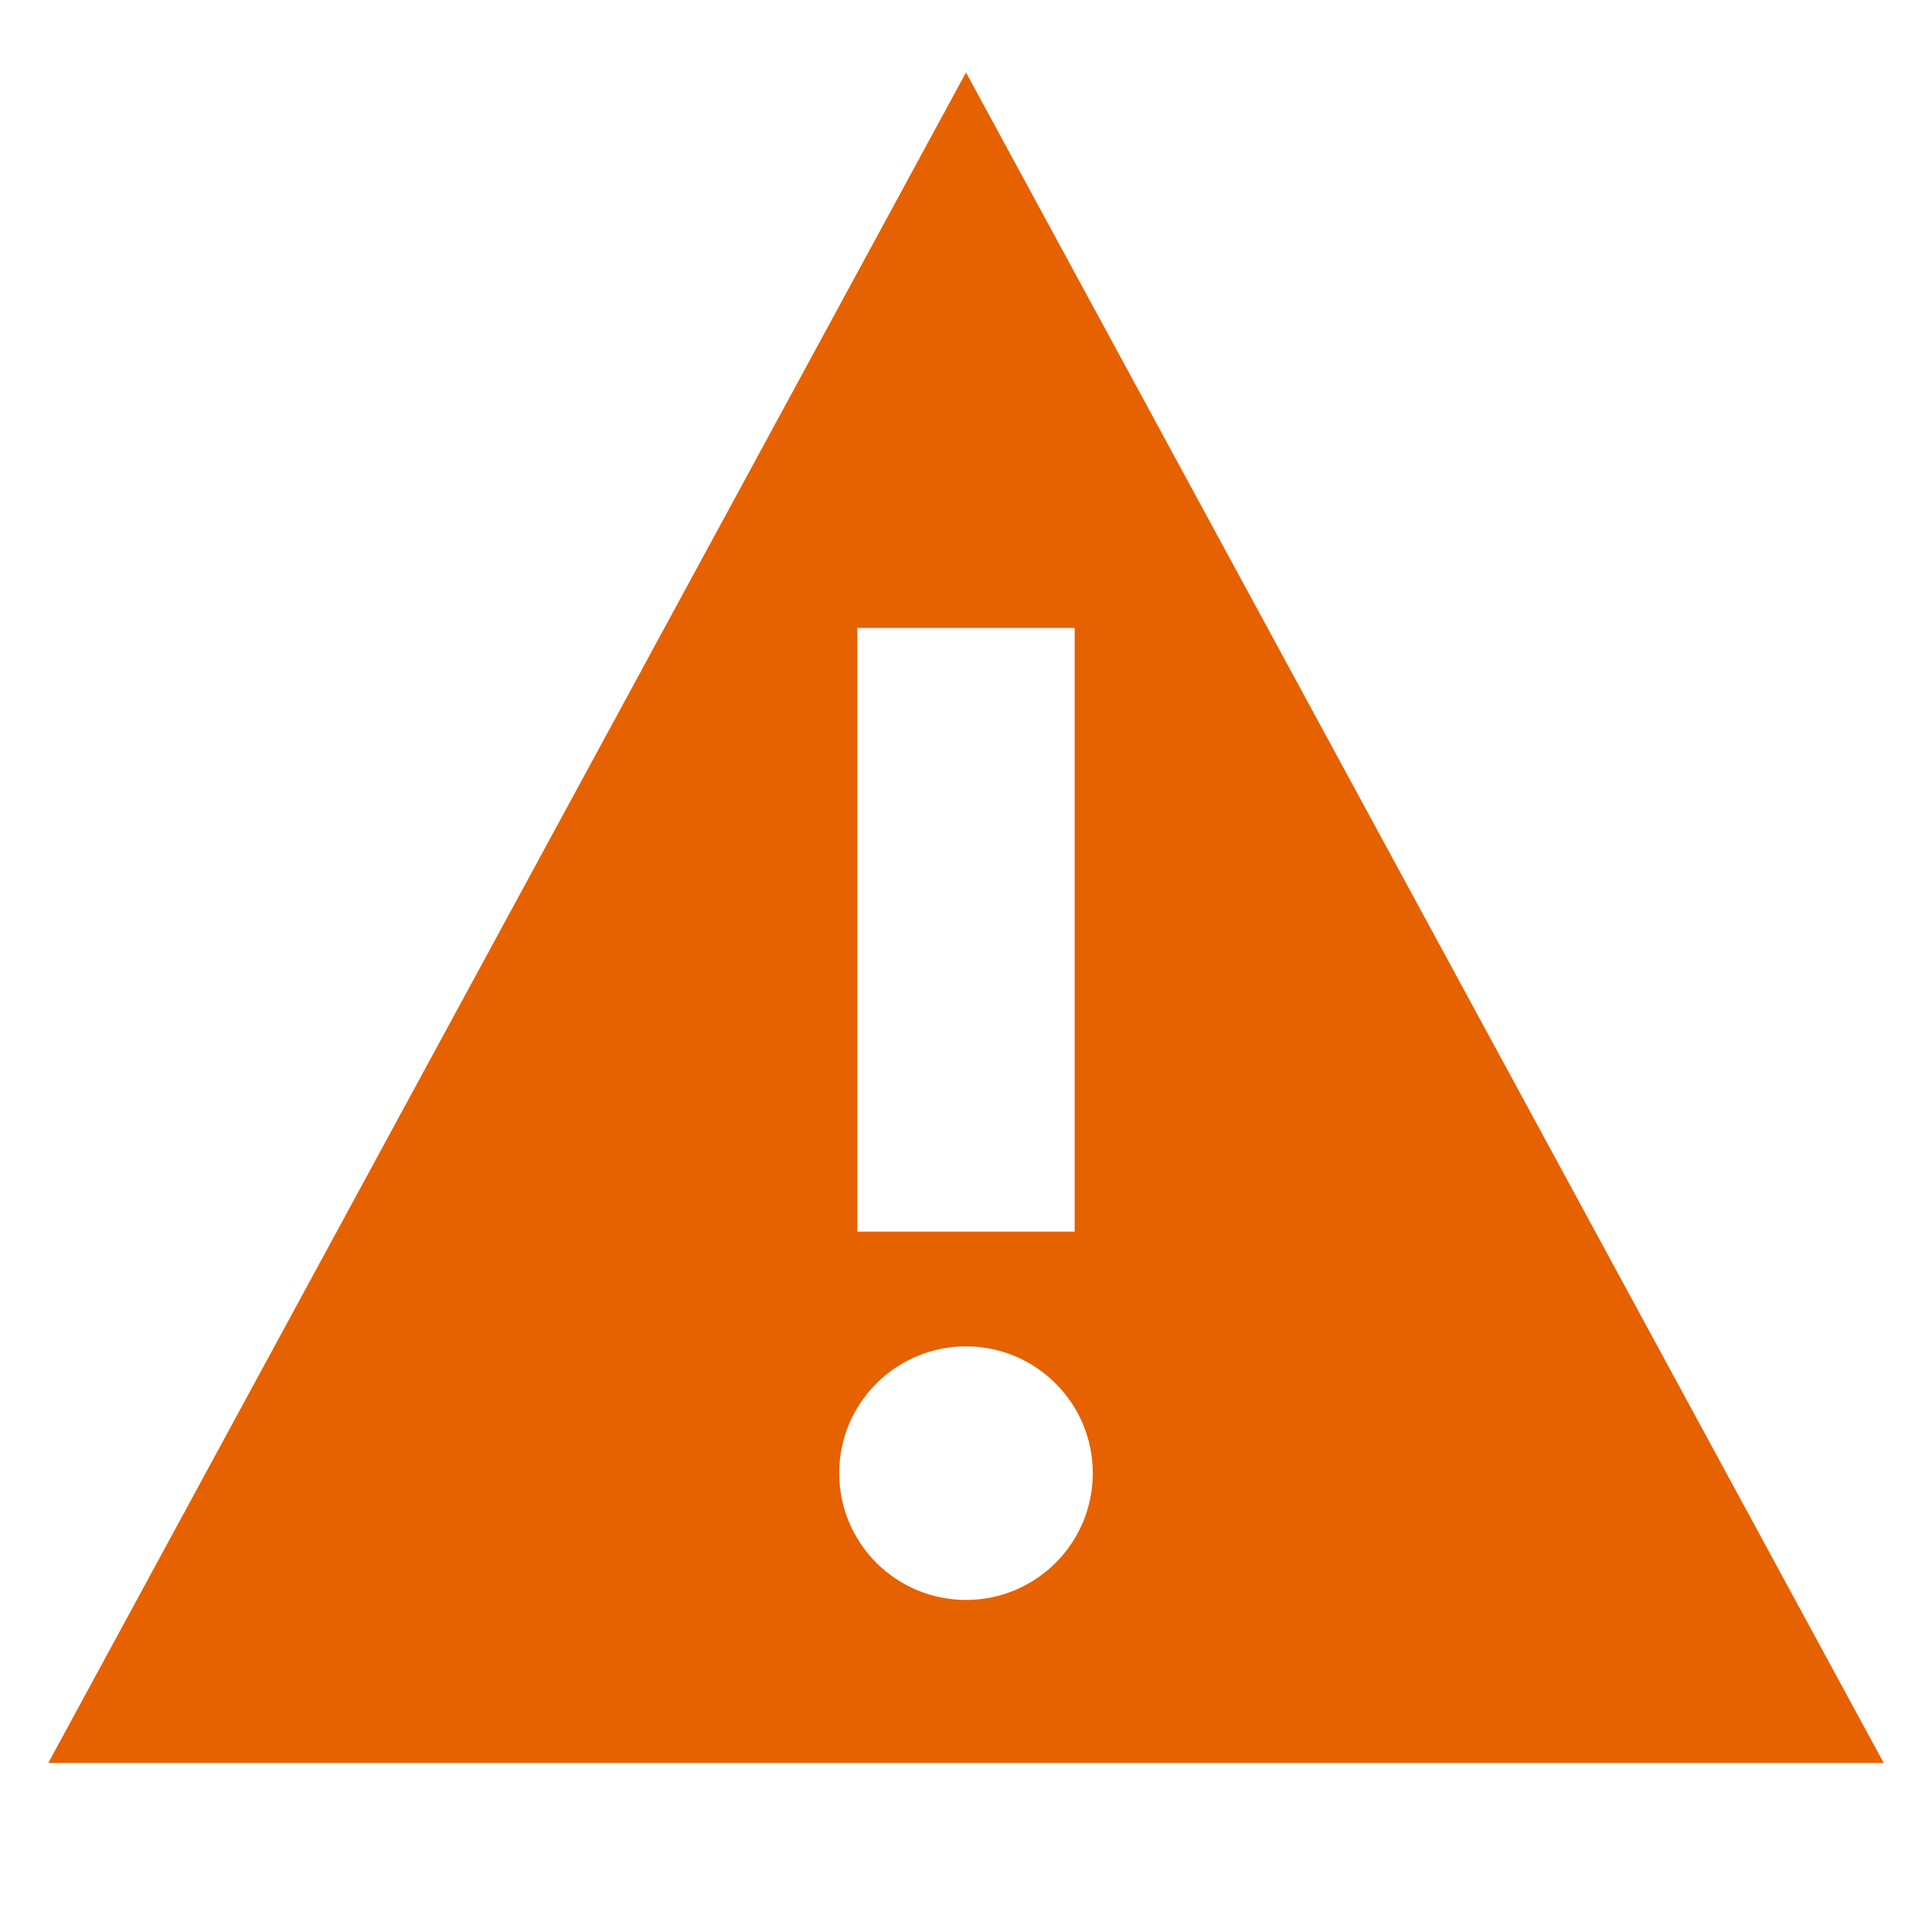
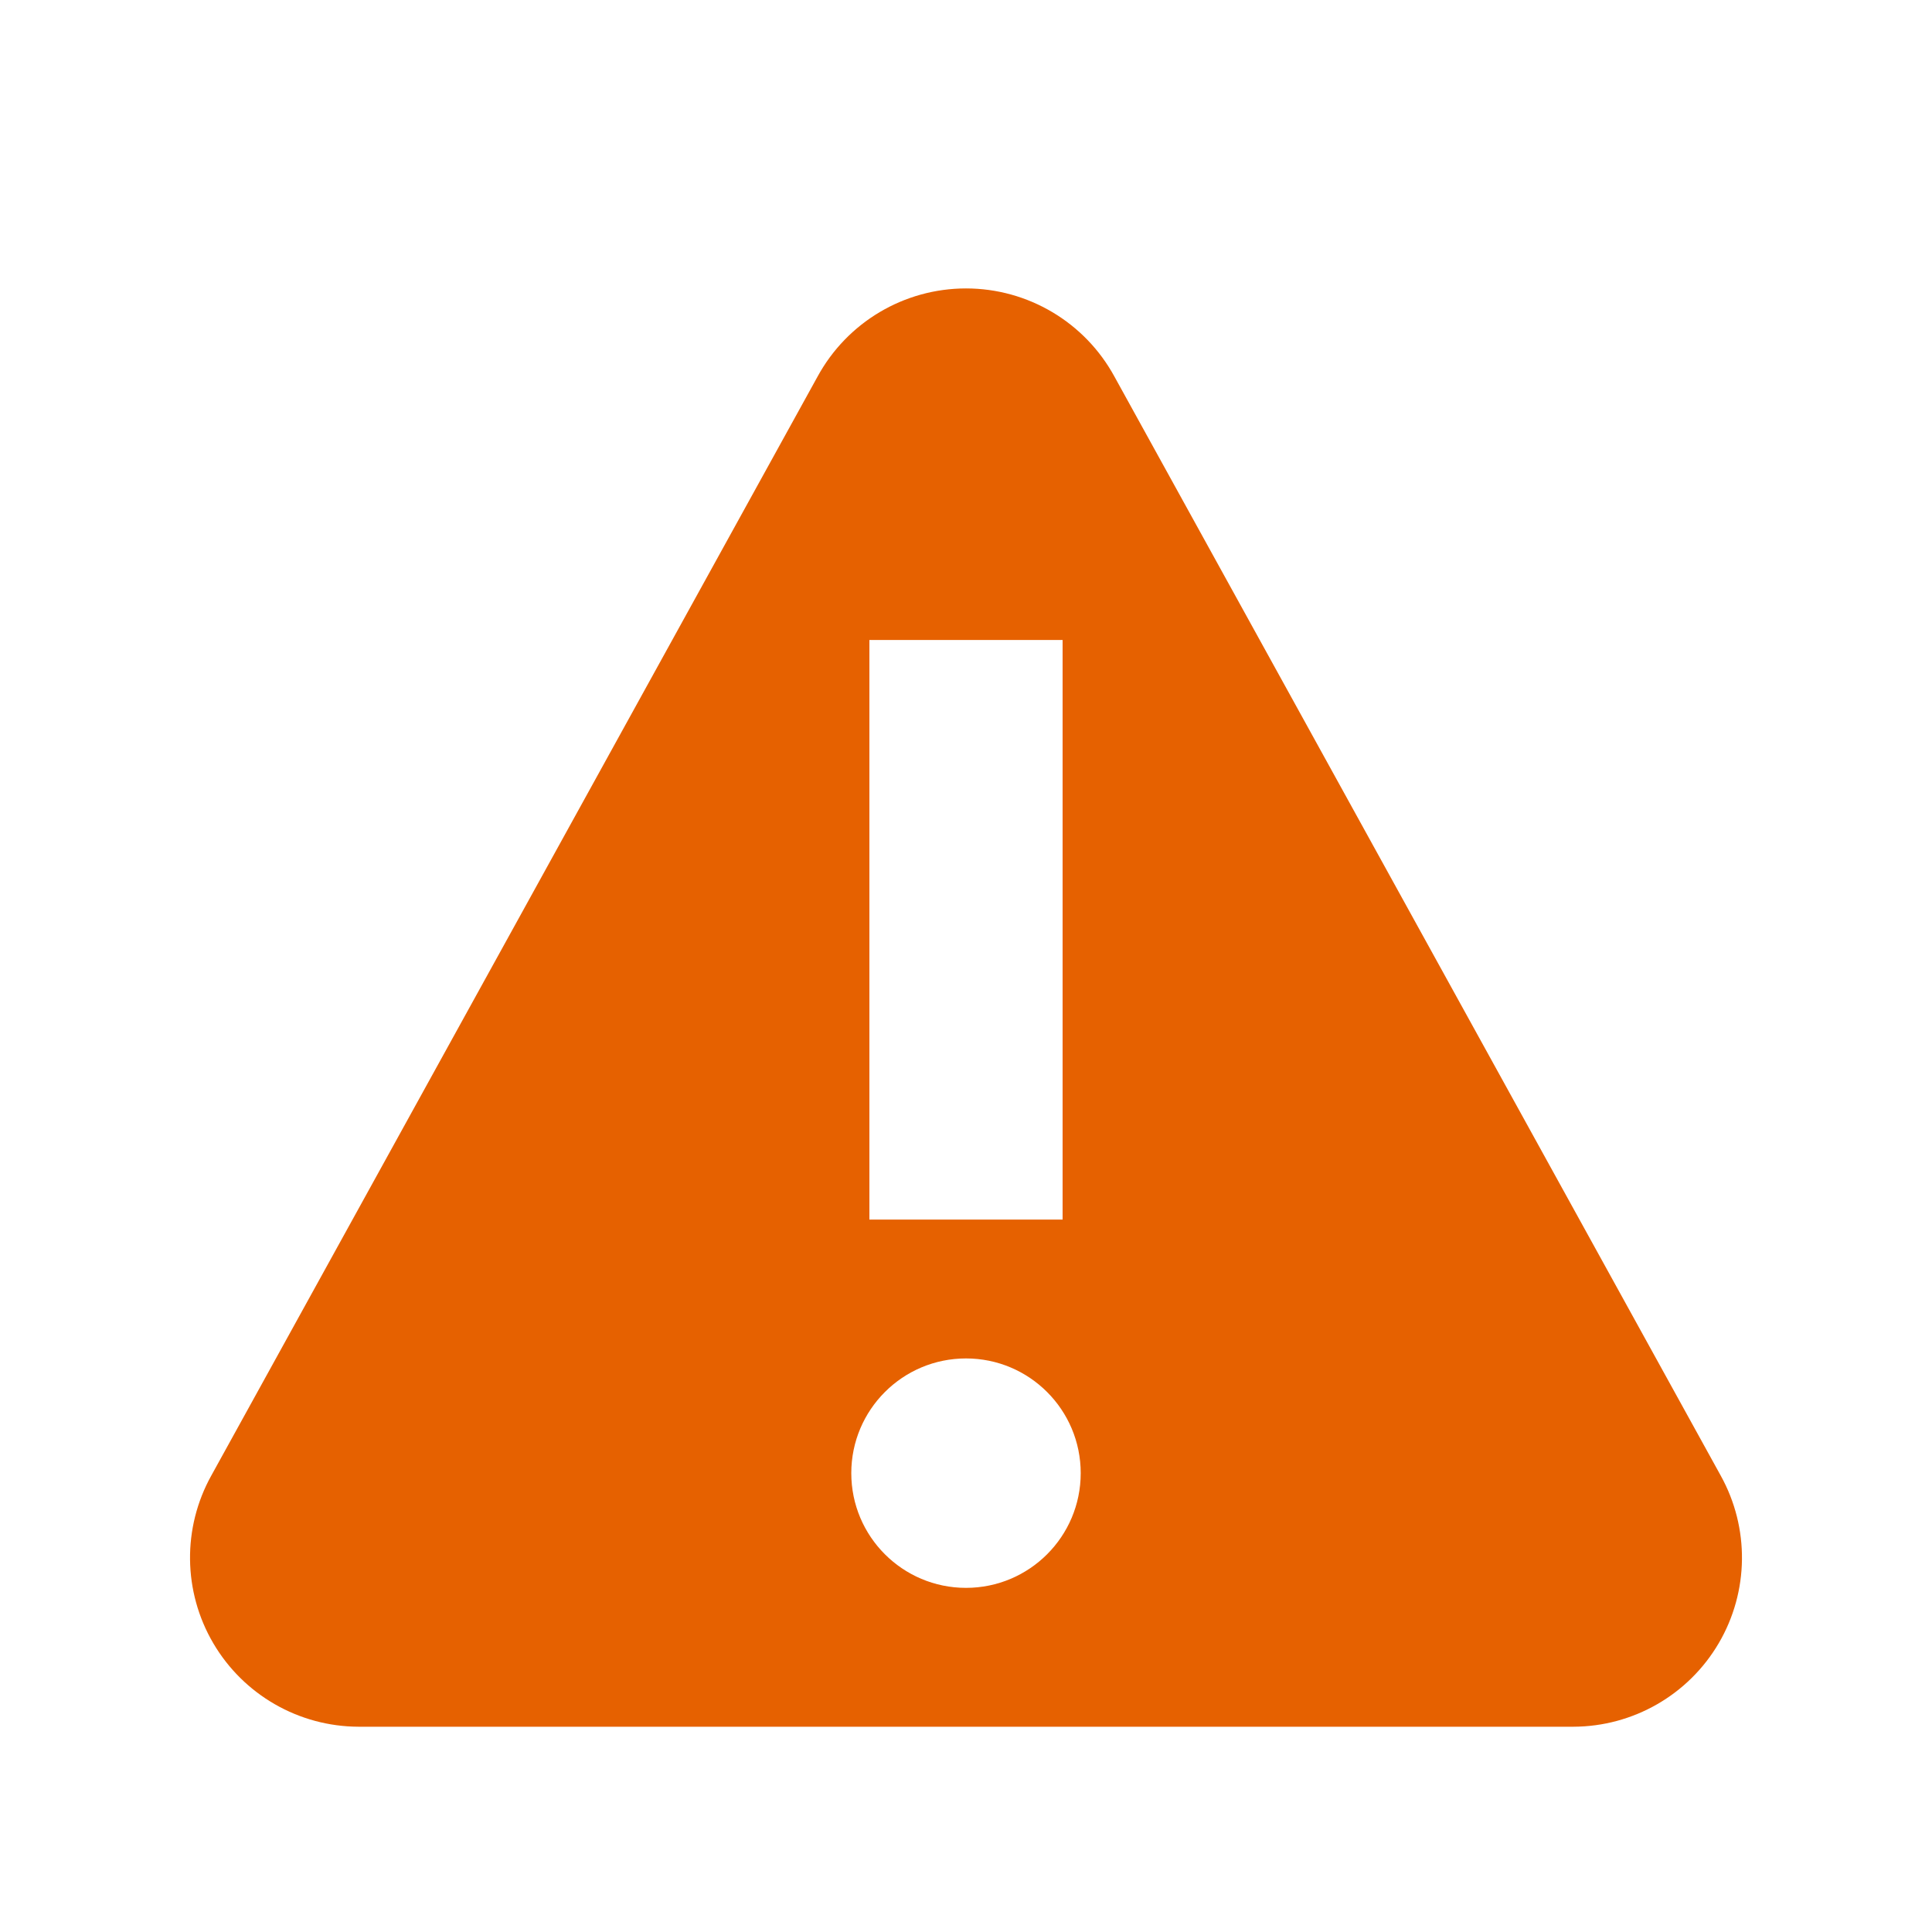
<svg xmlns="http://www.w3.org/2000/svg" width="16" height="16" viewBox="0 0 16 16">
-   <path class="warning" fill="#e66100" fill-rule="evenodd" d="M8,0.6 L15.6,14.6 L0.4,14.6 Z M7.1,5.2 L8.9,5.2 L8.9,10.2 L7.1,10.2 Z M6.95,12.2 A1.05,1.05 0 1 1 9.05,12.2 A1.05,1.05 0 1 1 6.95,12.2 Z" />
+   <path class="warning" fill="#e66100" fill-rule="evenodd" d="M9.23,3.12 L14.25,12.22 A1.4,1.4 0 0 1 13.03,14.3 L2.97,14.3 A1.4,1.4 0 0 1 1.75,12.22 L6.77,3.12 A1.4,1.4 0 0 1 9.23,3.12 Z M7.2,5.3 L8.8,5.3 L8.8,10.1 L7.2,10.1 Z M7.05,12.2 A0.95,0.95 0 1 1 8.95,12.2 A0.95,0.95 0 1 1 7.05,12.2 Z" />
</svg>
